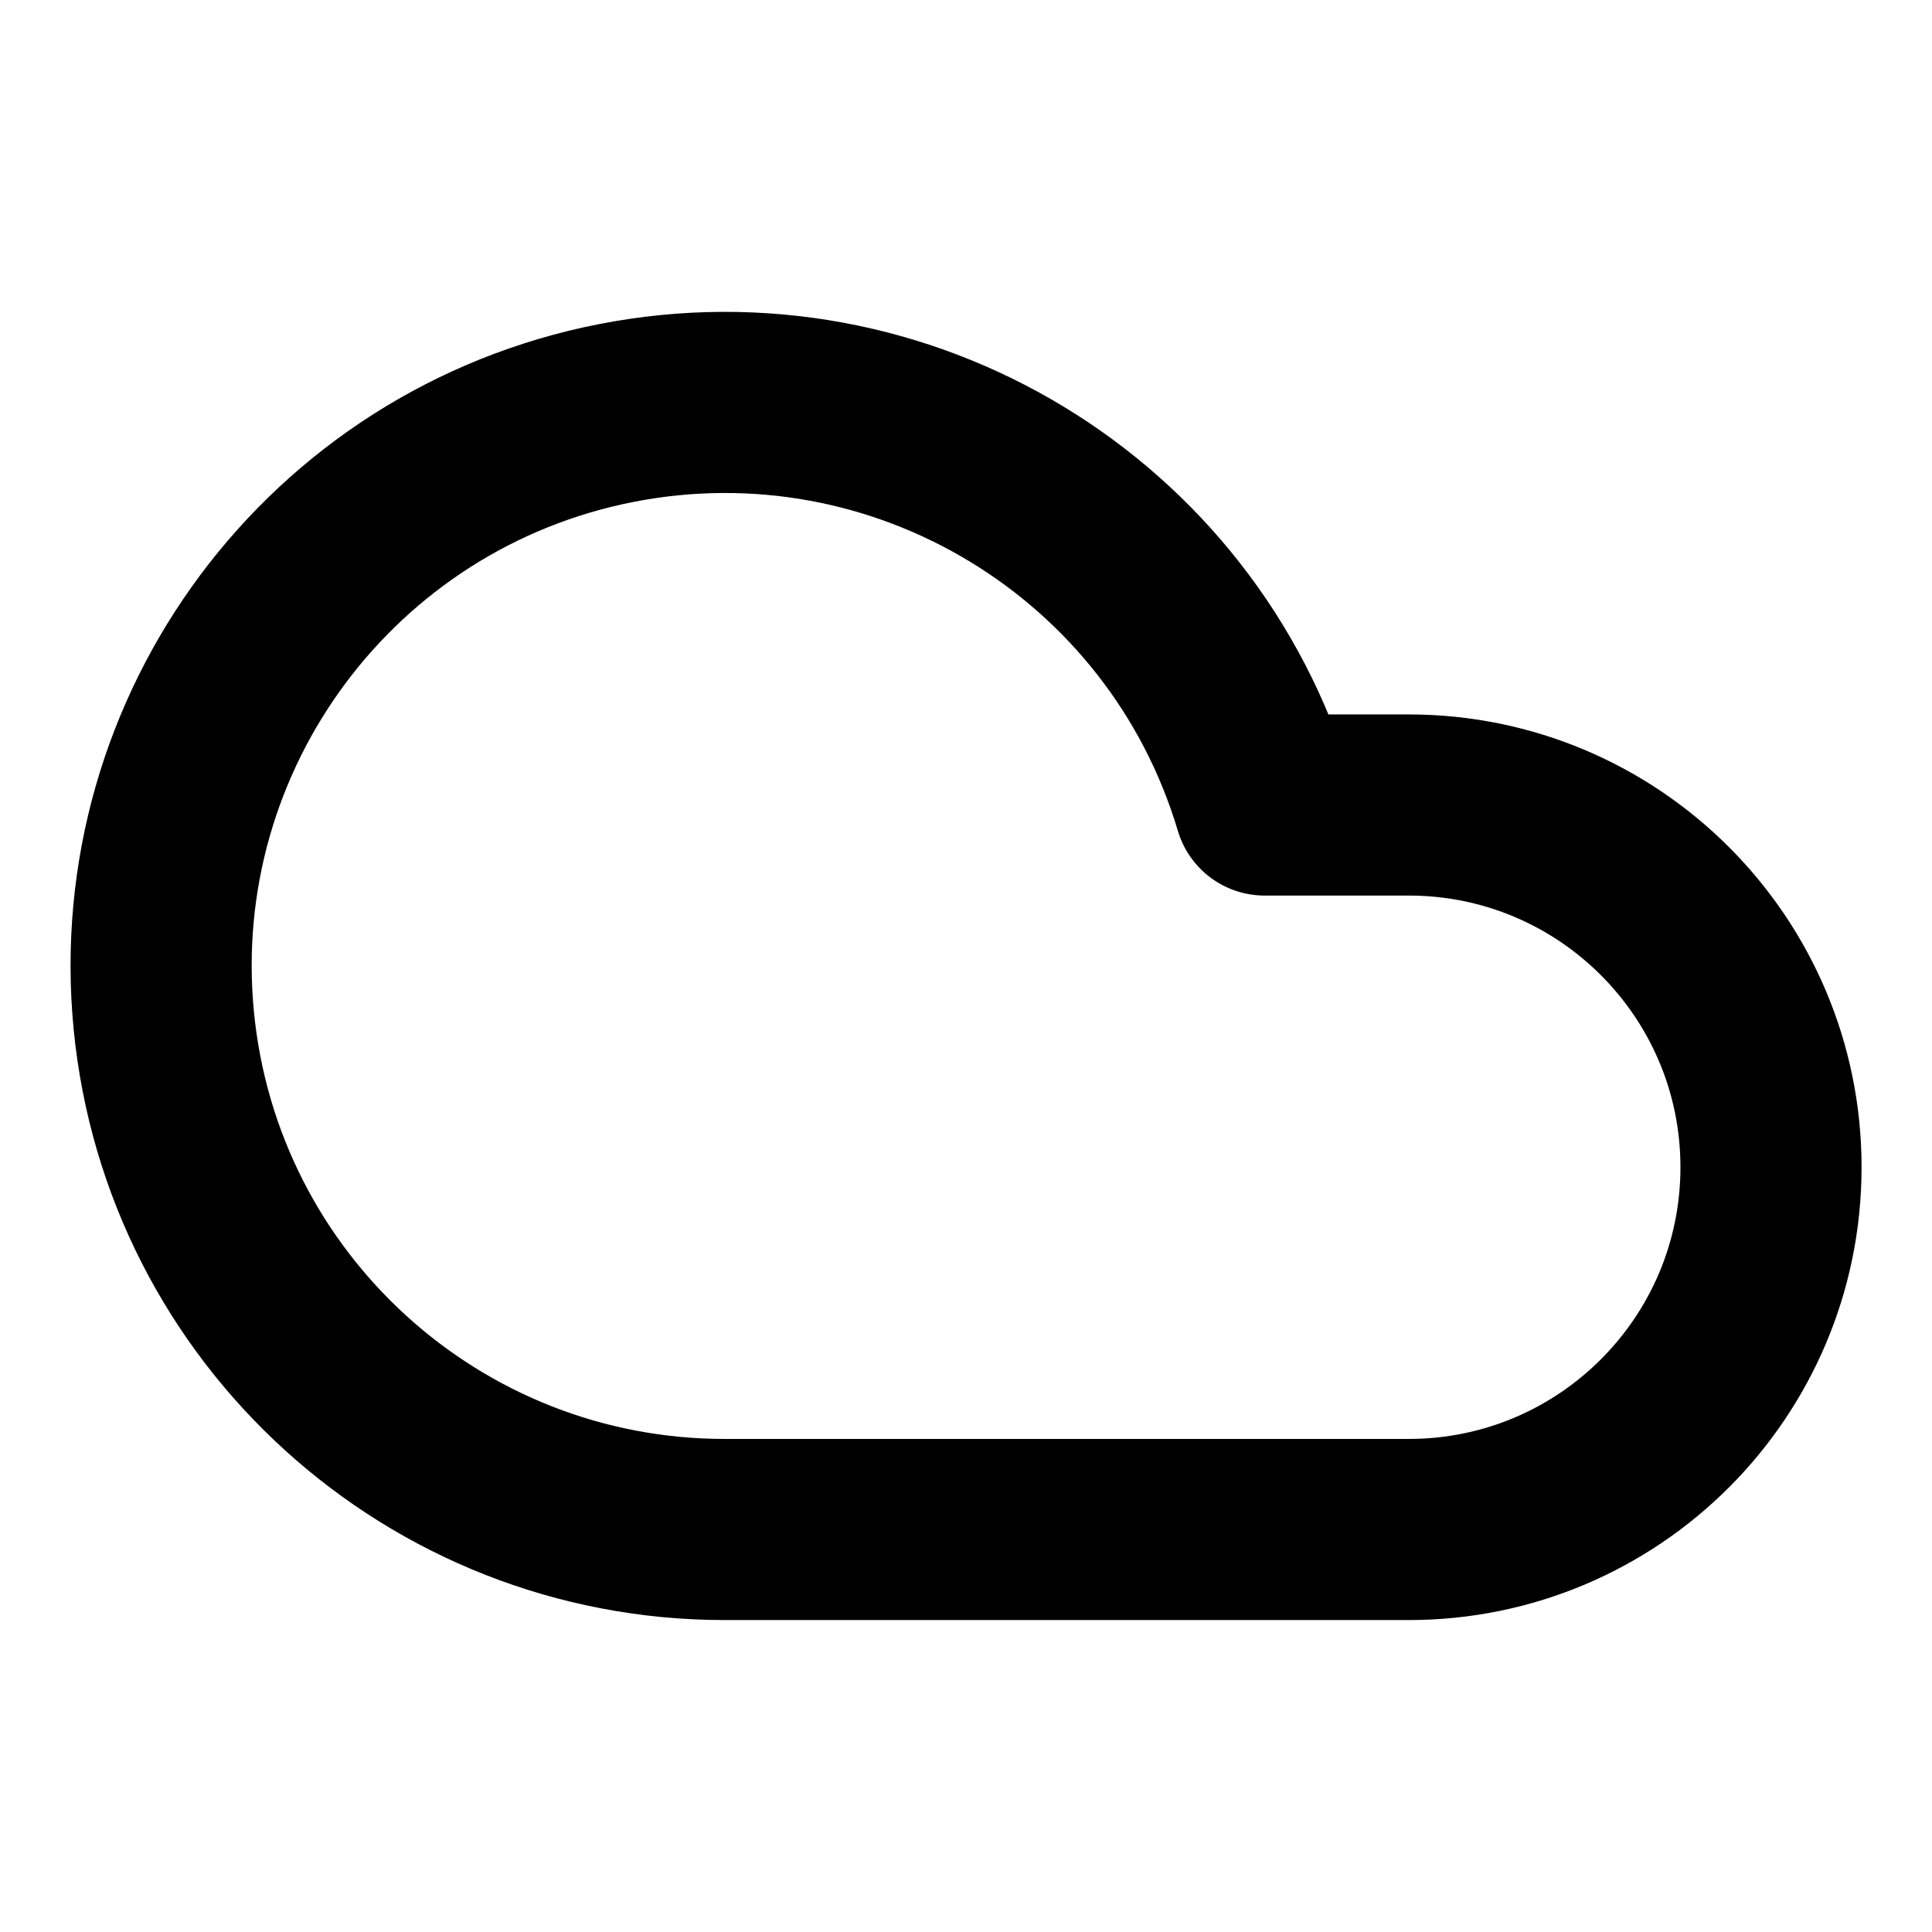
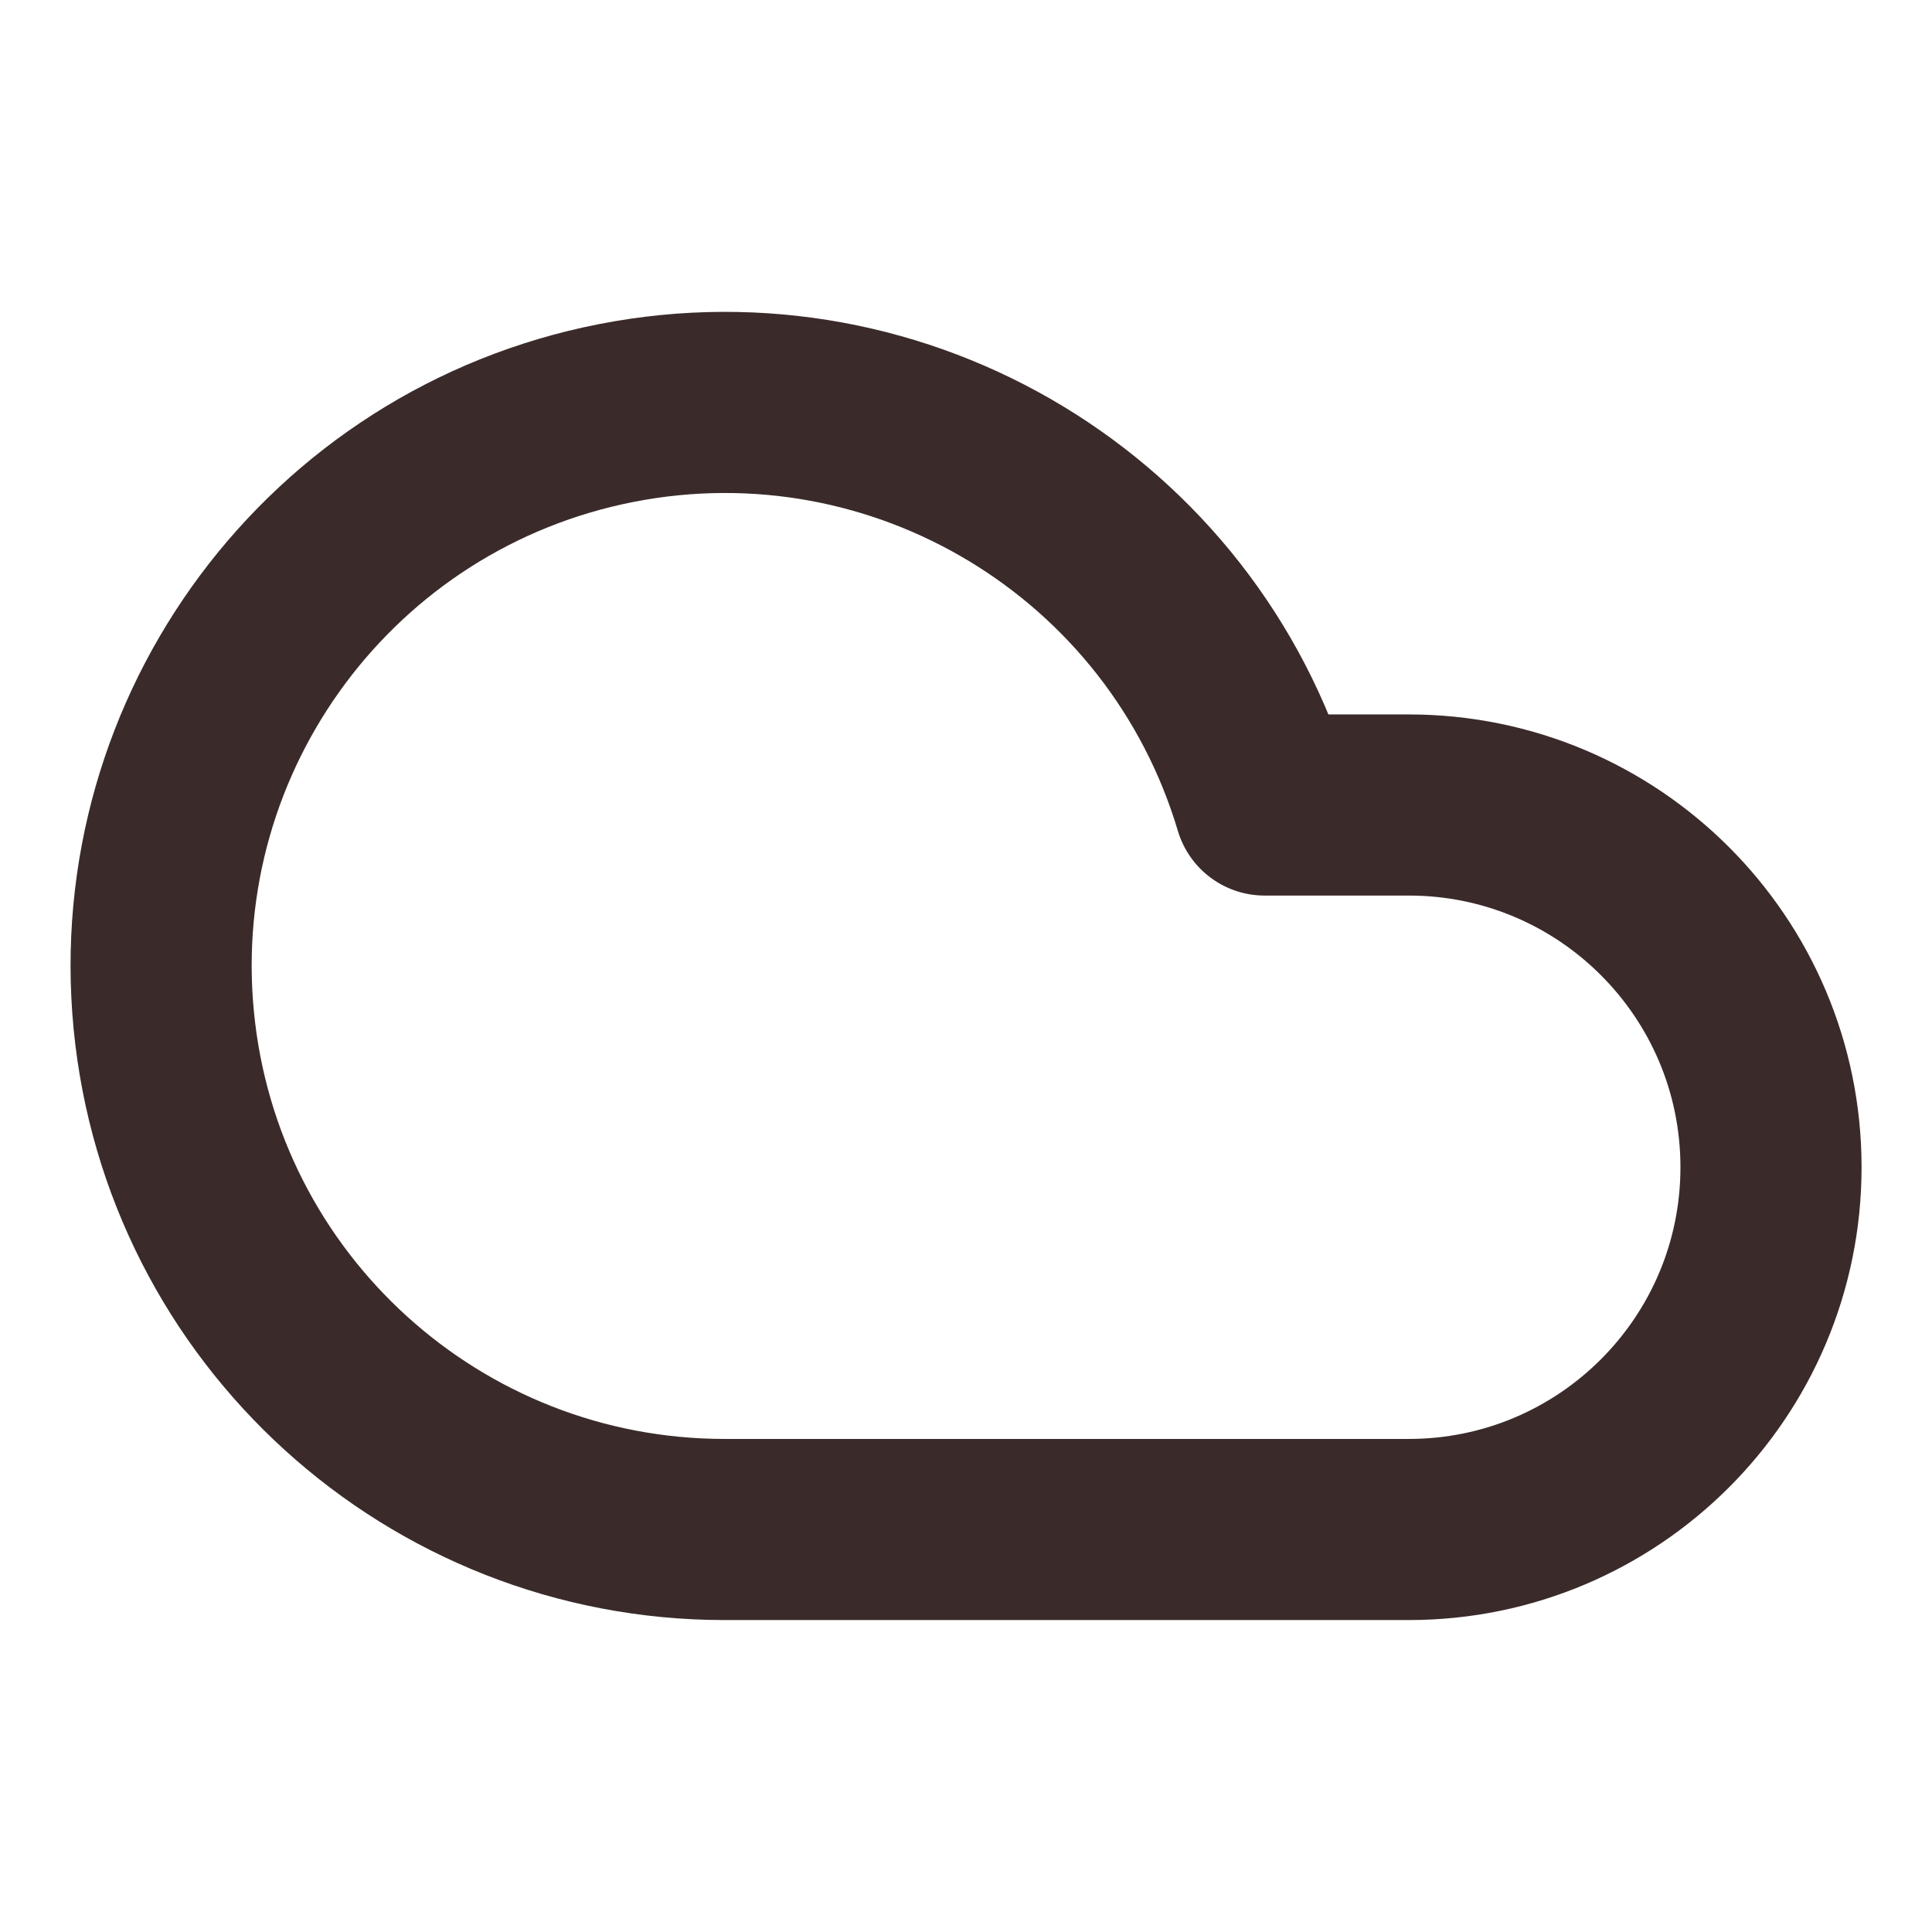
- <svg xmlns="http://www.w3.org/2000/svg" width="24" height="24" viewBox="0 0 24 24" fill="none" stroke="#000000" stroke-width="2.25" stroke-linecap="round" stroke-linejoin="round" class="lucide lucide-cloud">
+ <svg xmlns="http://www.w3.org/2000/svg" width="24" height="24" viewBox="0 0 24 24" fill="none" stroke="#3a2b2a" stroke-width="2.25" stroke-linecap="round" stroke-linejoin="round" class="lucide lucide-cloud">
  <path d="M17.5 19H9a7 7 0 1 1 6.71-9h1.79a4.5 4.5 0 1 1 0 9Z" />
</svg>
